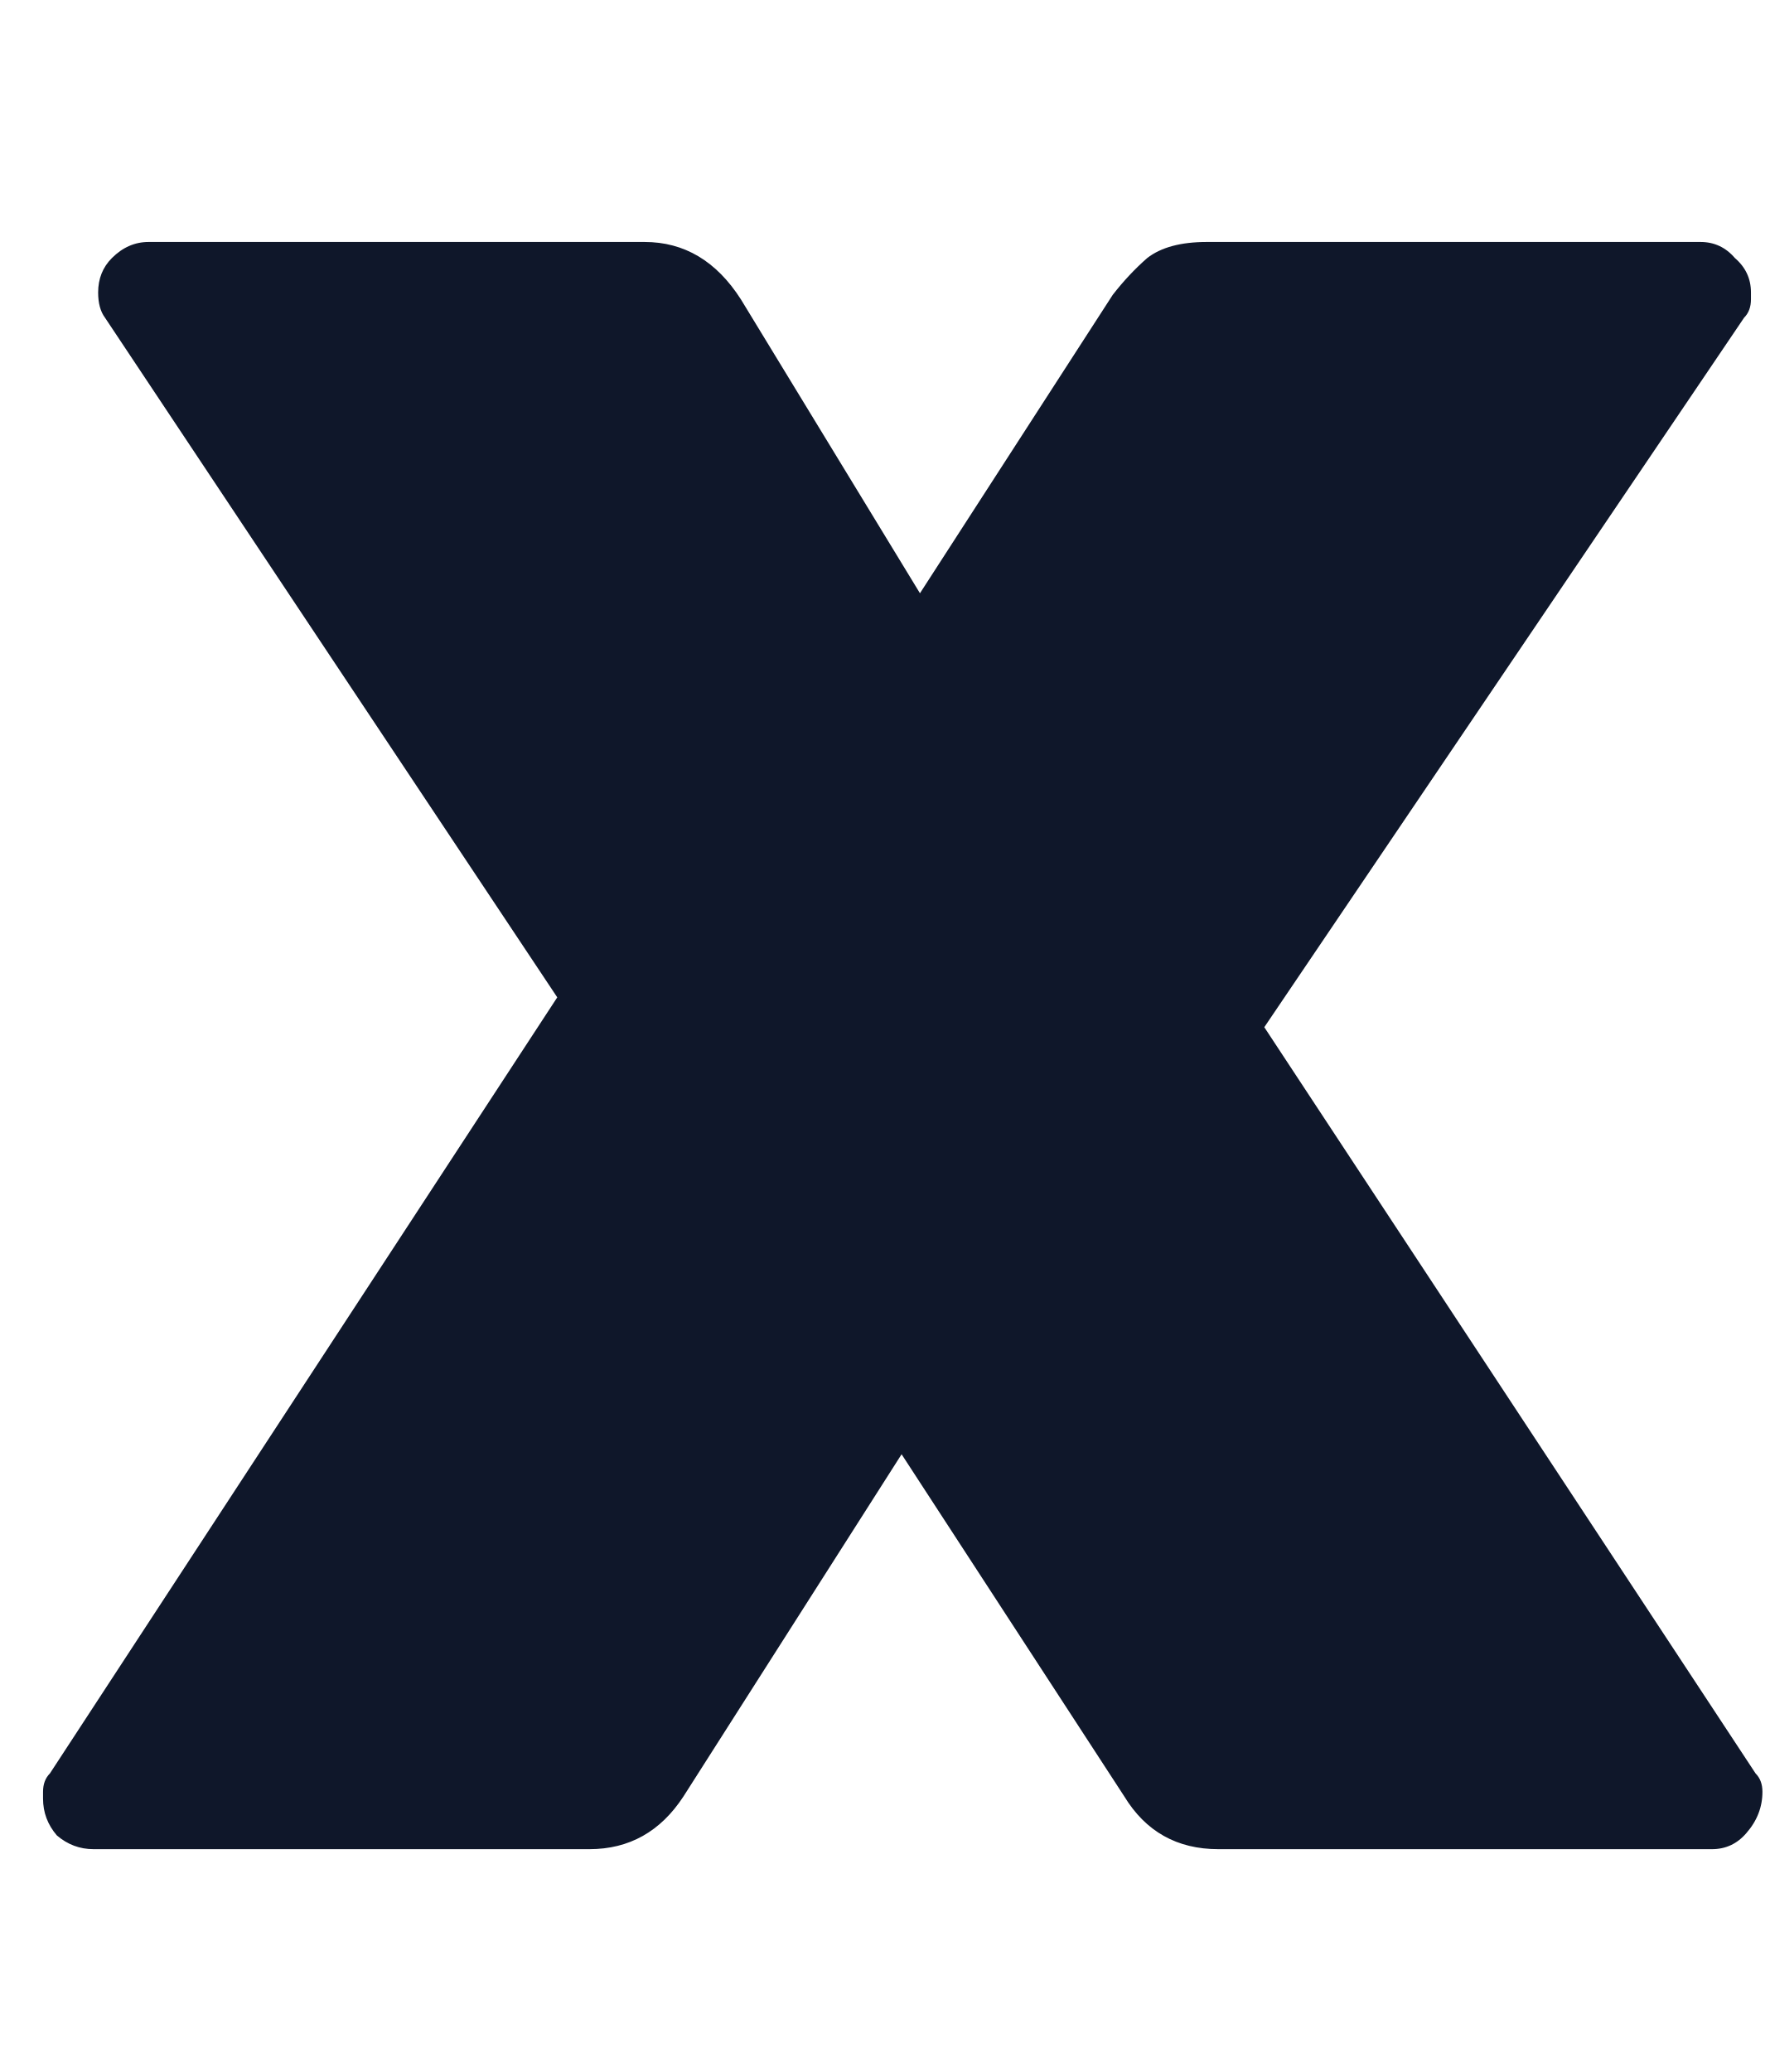
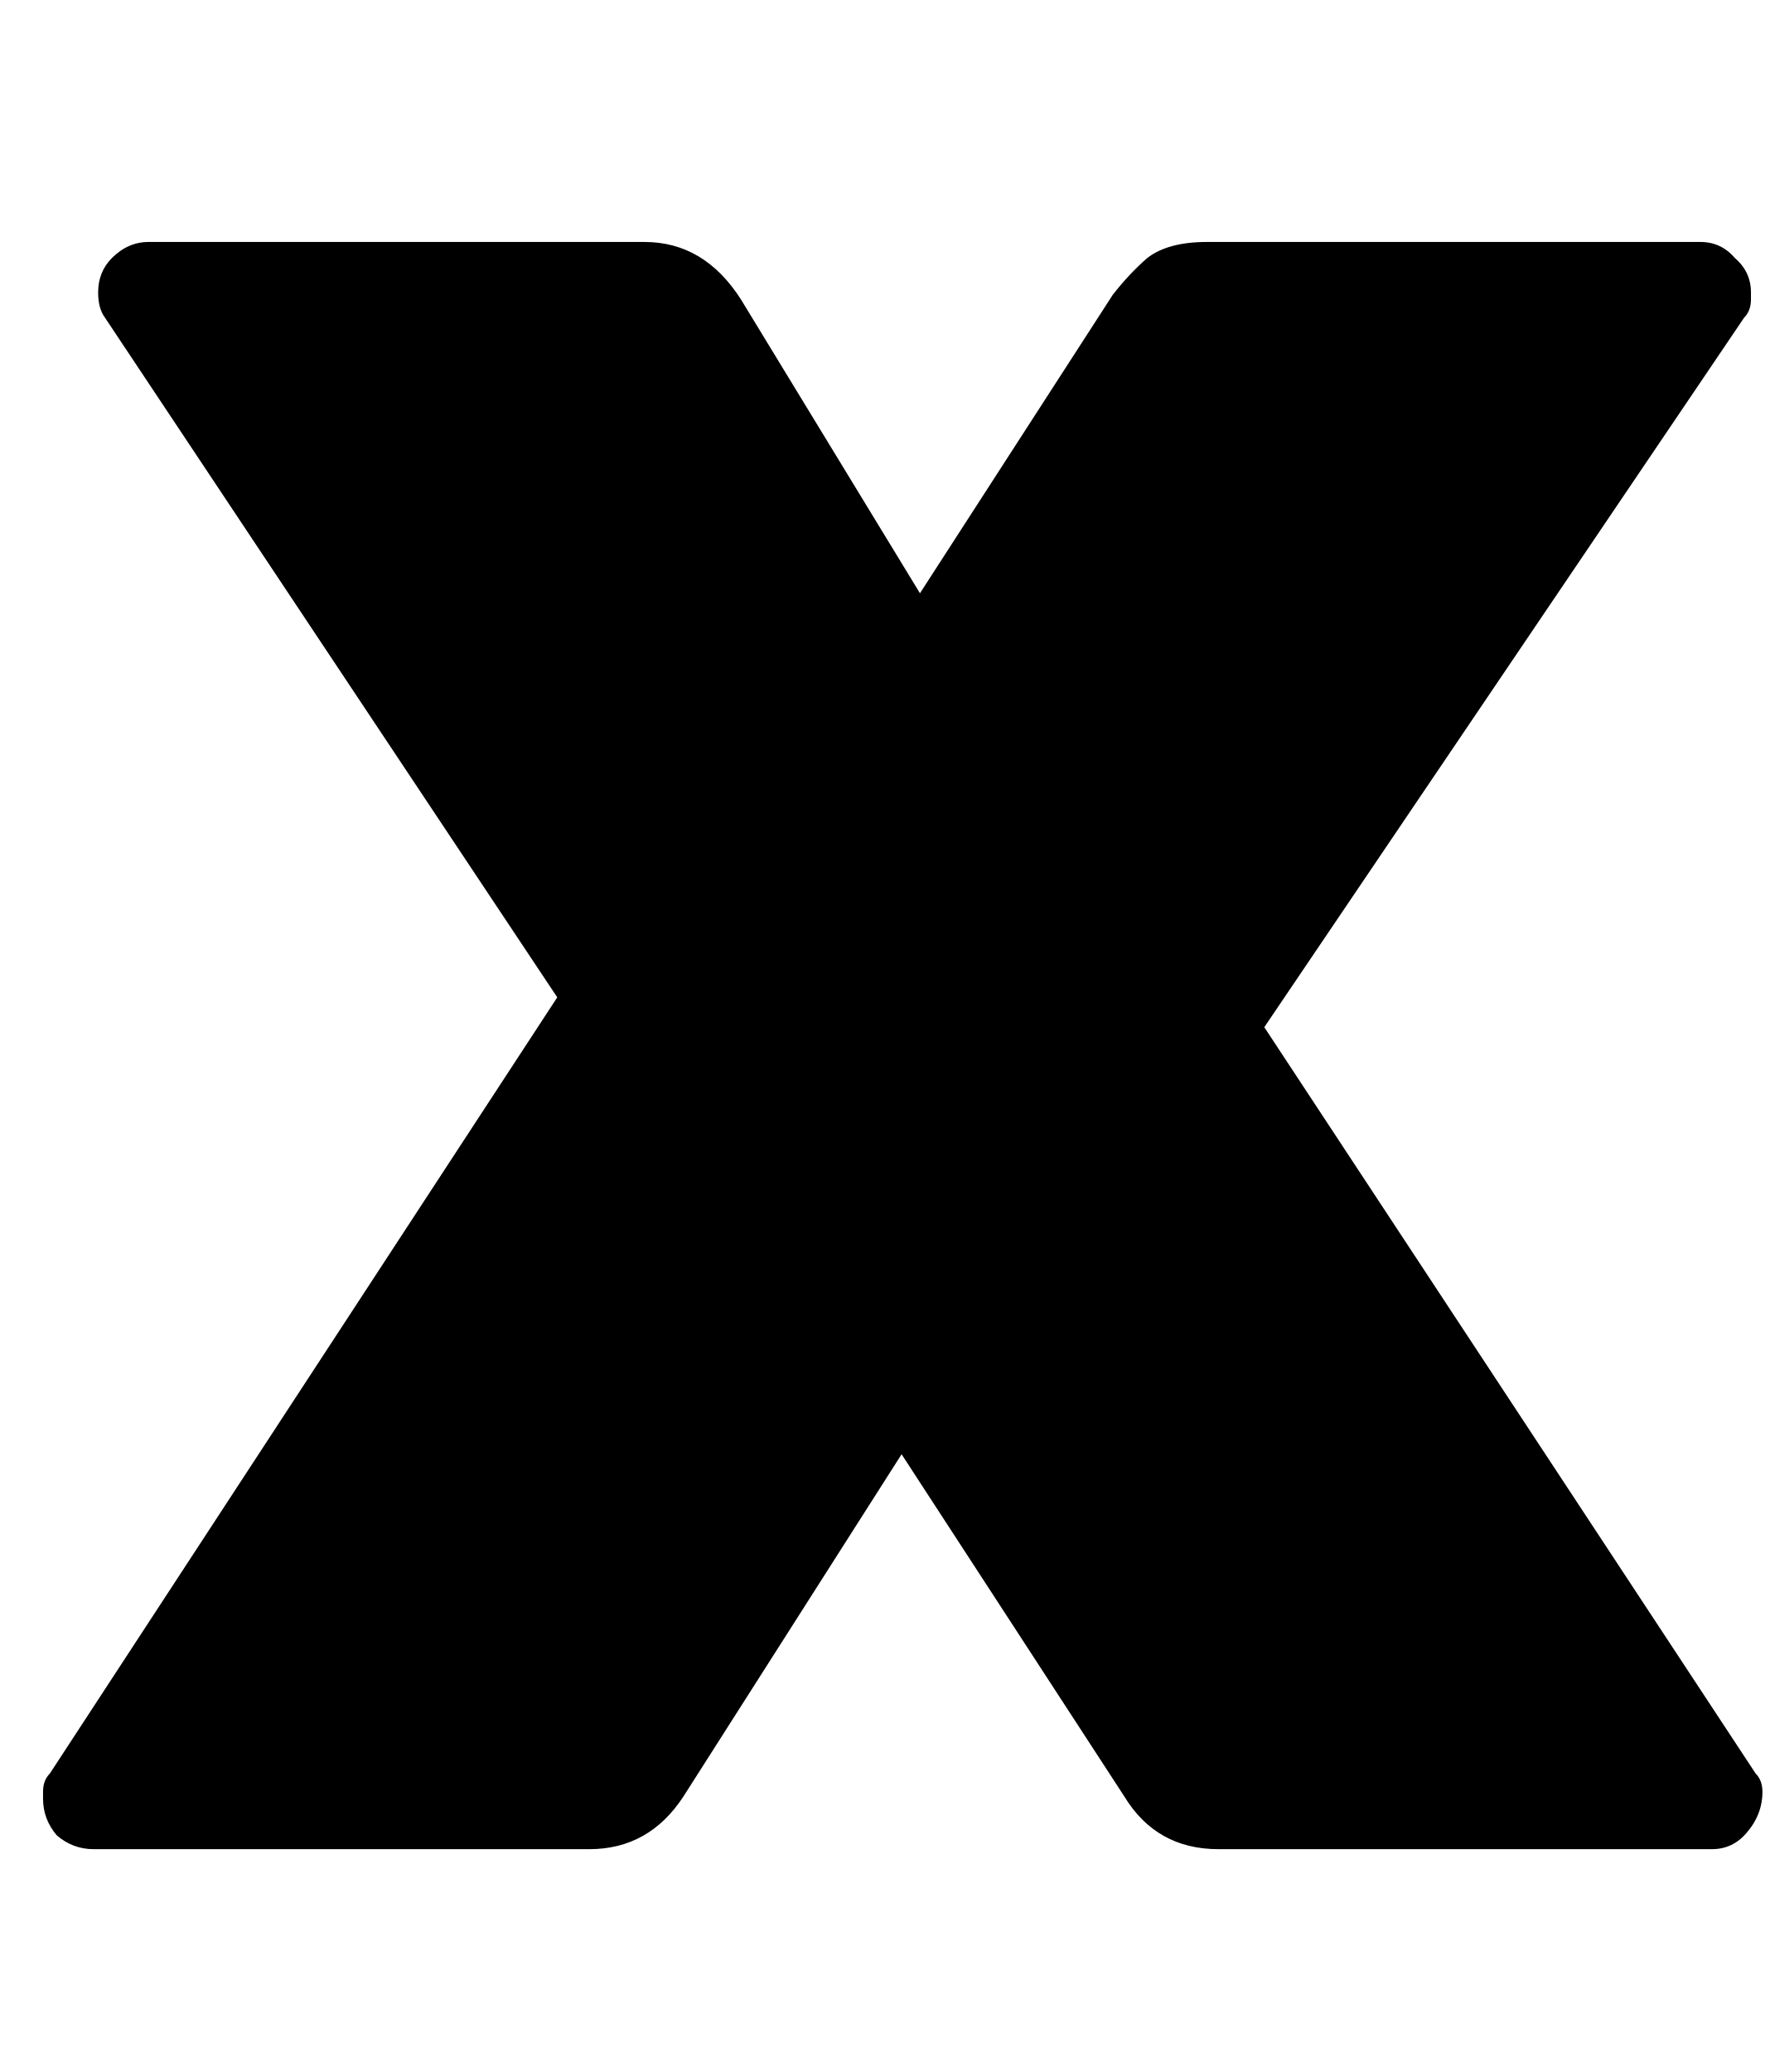
<svg xmlns="http://www.w3.org/2000/svg" width="41" height="48" viewBox="0 0 37 34" fill="none">
-   <path d="M36.708 32.416C36.804 32.512 36.852 32.64 36.852 32.8C36.852 33.12 36.74 33.408 36.516 33.664C36.324 33.888 36.084 34 35.796 34H25.476C24.612 34 23.956 33.632 23.508 32.896L18.852 25.744L14.292 32.896C13.812 33.632 13.156 34 12.324 34H1.956C1.668 34 1.412 33.904 1.188 33.712C0.996 33.488 0.9 33.232 0.9 32.944V32.8C0.9 32.64 0.948 32.512 1.044 32.416L11.652 16.192L2.196 1.984C2.1 1.856 2.052 1.68 2.052 1.456C2.052 1.168 2.148 0.928 2.34 0.736C2.564 0.512 2.82 0.4 3.108 0.4H13.476C14.308 0.4 14.98 0.8 15.492 1.6L19.236 7.744L23.268 1.504C23.492 1.216 23.732 0.96 23.988 0.736C24.276 0.512 24.692 0.4 25.236 0.4H35.556C35.844 0.4 36.084 0.512 36.276 0.736C36.5 0.928 36.612 1.168 36.612 1.456V1.6C36.612 1.76 36.564 1.888 36.468 1.984L26.436 16.816L36.708 32.416Z" fill="#0F172A" />
+   <path d="M36.708 32.416C36.804 32.512 36.852 32.64 36.852 32.8C36.852 33.12 36.74 33.408 36.516 33.664C36.324 33.888 36.084 34 35.796 34H25.476C24.612 34 23.956 33.632 23.508 32.896L18.852 25.744L14.292 32.896C13.812 33.632 13.156 34 12.324 34H1.956C1.668 34 1.412 33.904 1.188 33.712C0.996 33.488 0.9 33.232 0.9 32.944V32.8C0.9 32.64 0.948 32.512 1.044 32.416L11.652 16.192L2.196 1.984C2.1 1.856 2.052 1.68 2.052 1.456C2.052 1.168 2.148 0.928 2.34 0.736C2.564 0.512 2.82 0.4 3.108 0.4H13.476C14.308 0.4 14.98 0.8 15.492 1.6L19.236 7.744L23.268 1.504C23.492 1.216 23.732 0.96 23.988 0.736C24.276 0.512 24.692 0.4 25.236 0.4H35.556C35.844 0.4 36.084 0.512 36.276 0.736C36.5 0.928 36.612 1.168 36.612 1.456V1.6C36.612 1.76 36.564 1.888 36.468 1.984L26.436 16.816L36.708 32.416Z" fill="currentColor" />
</svg>
